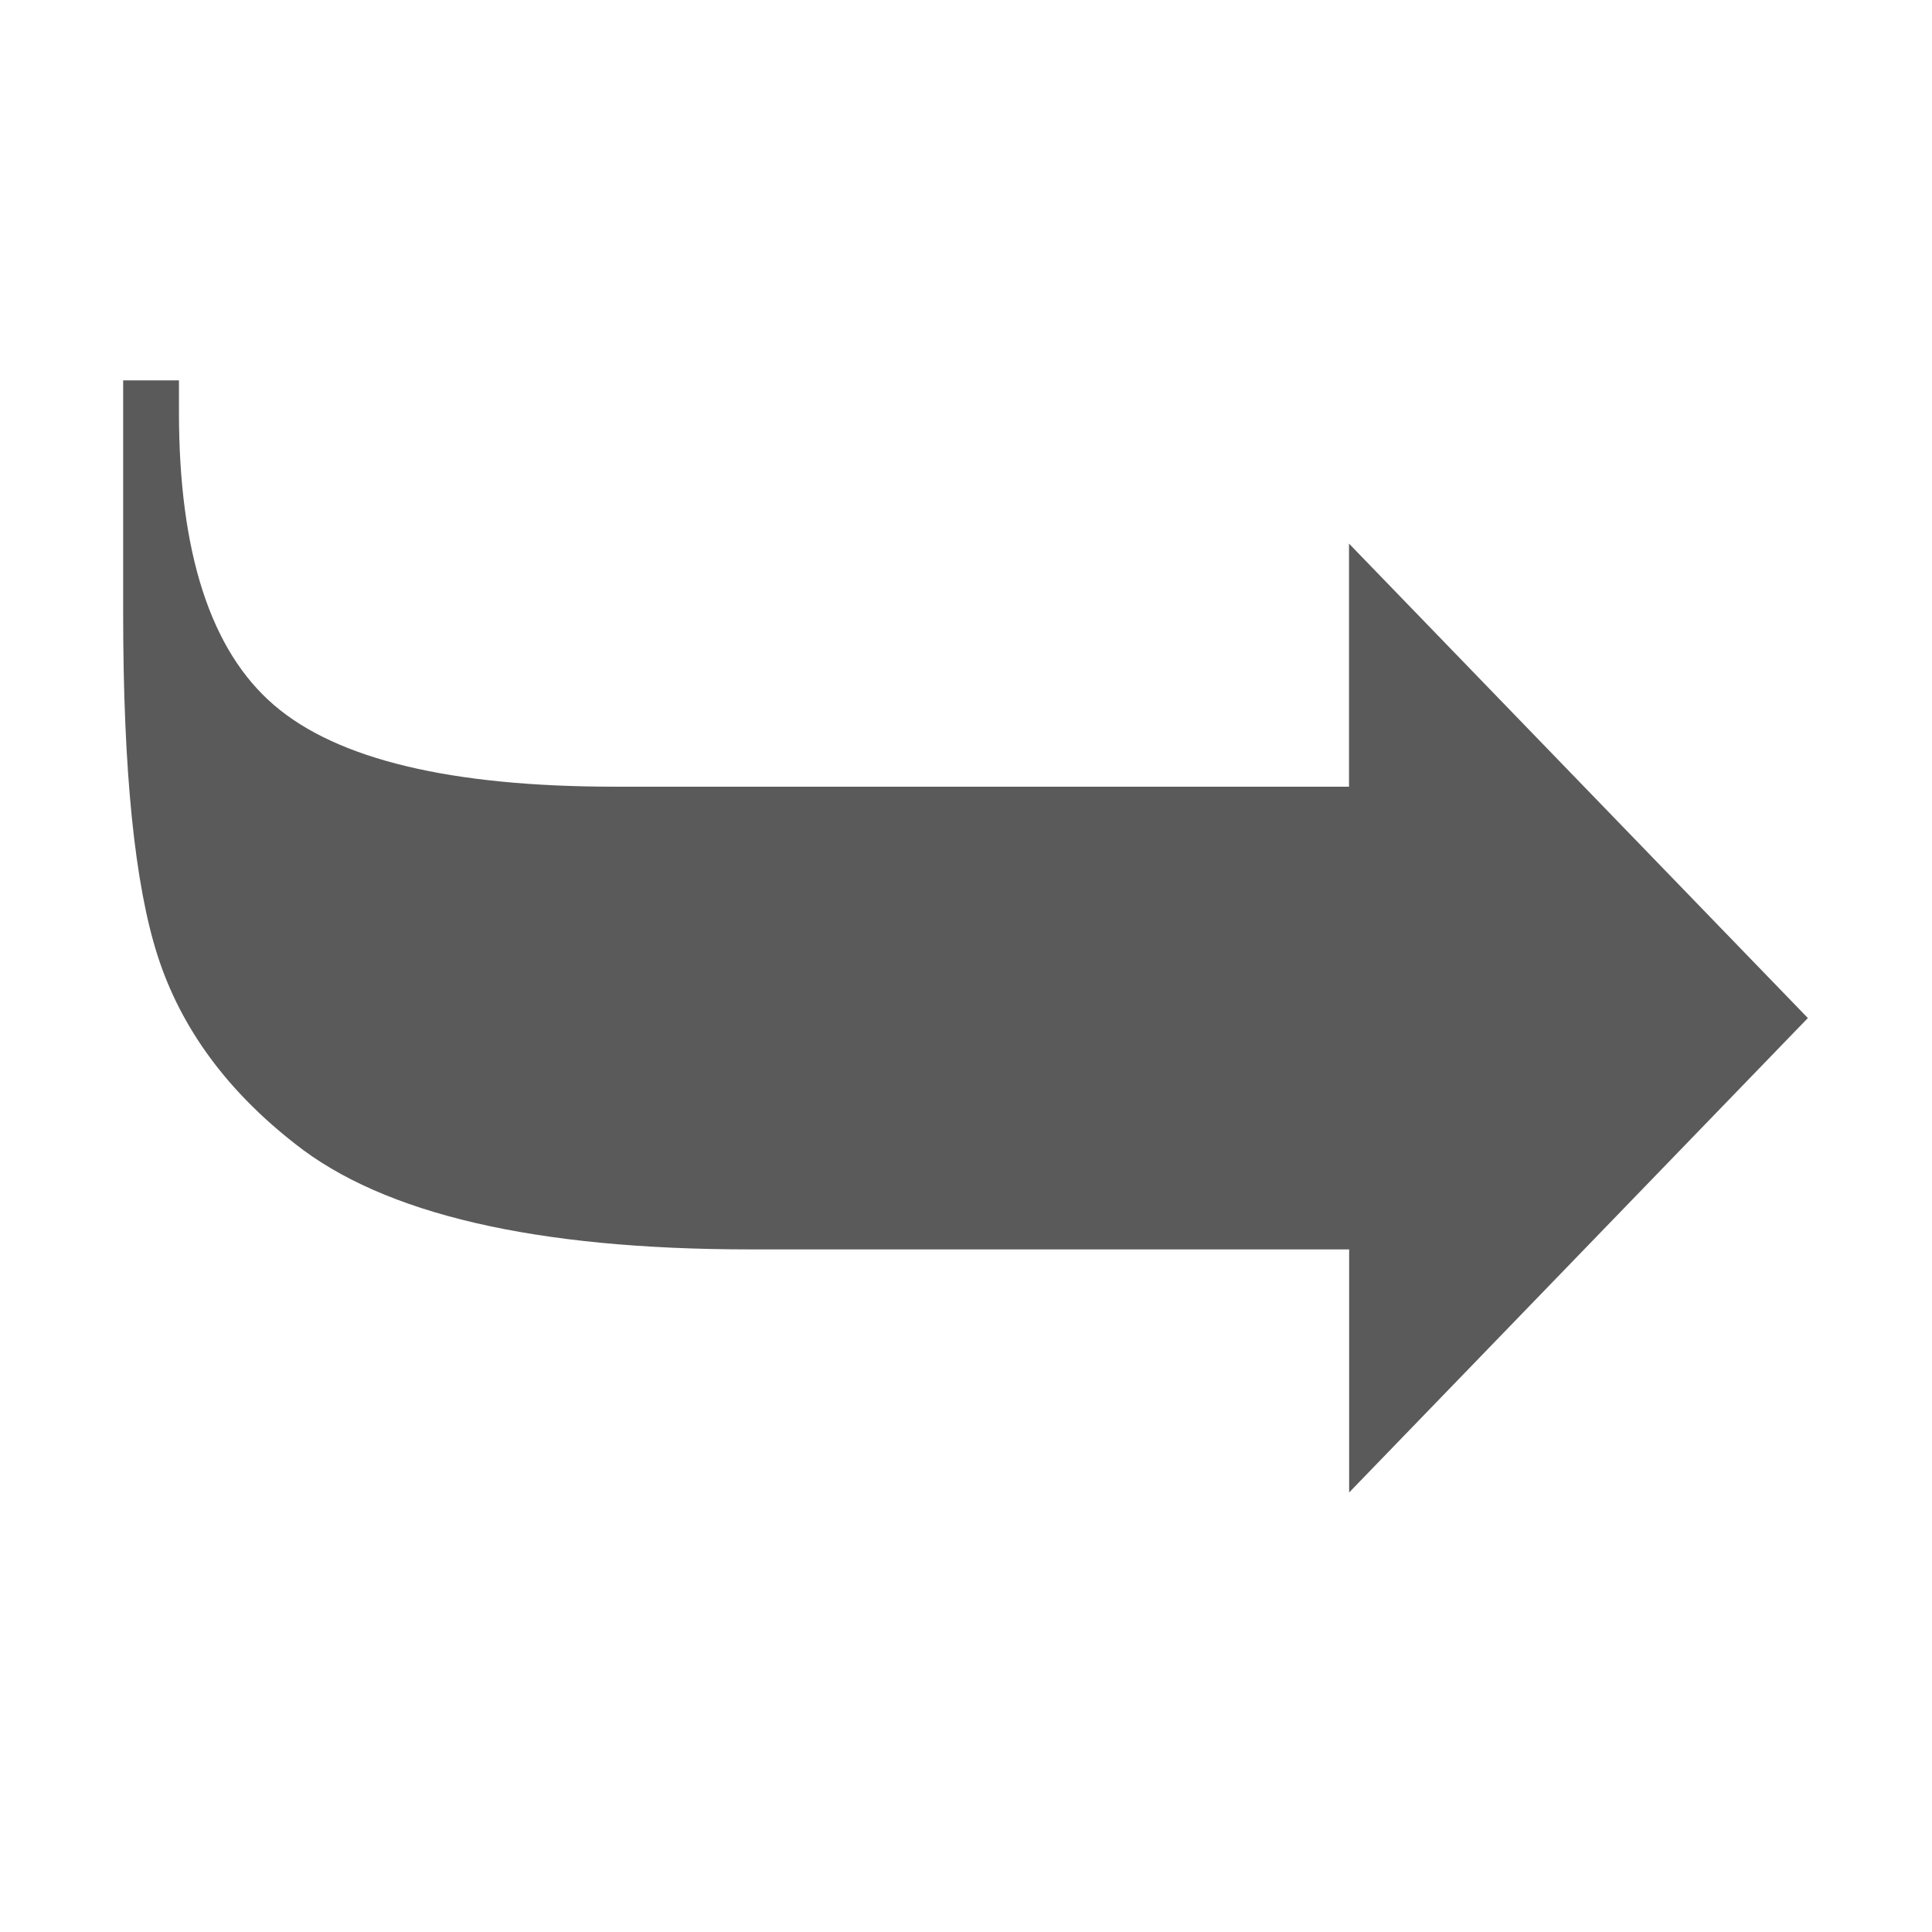
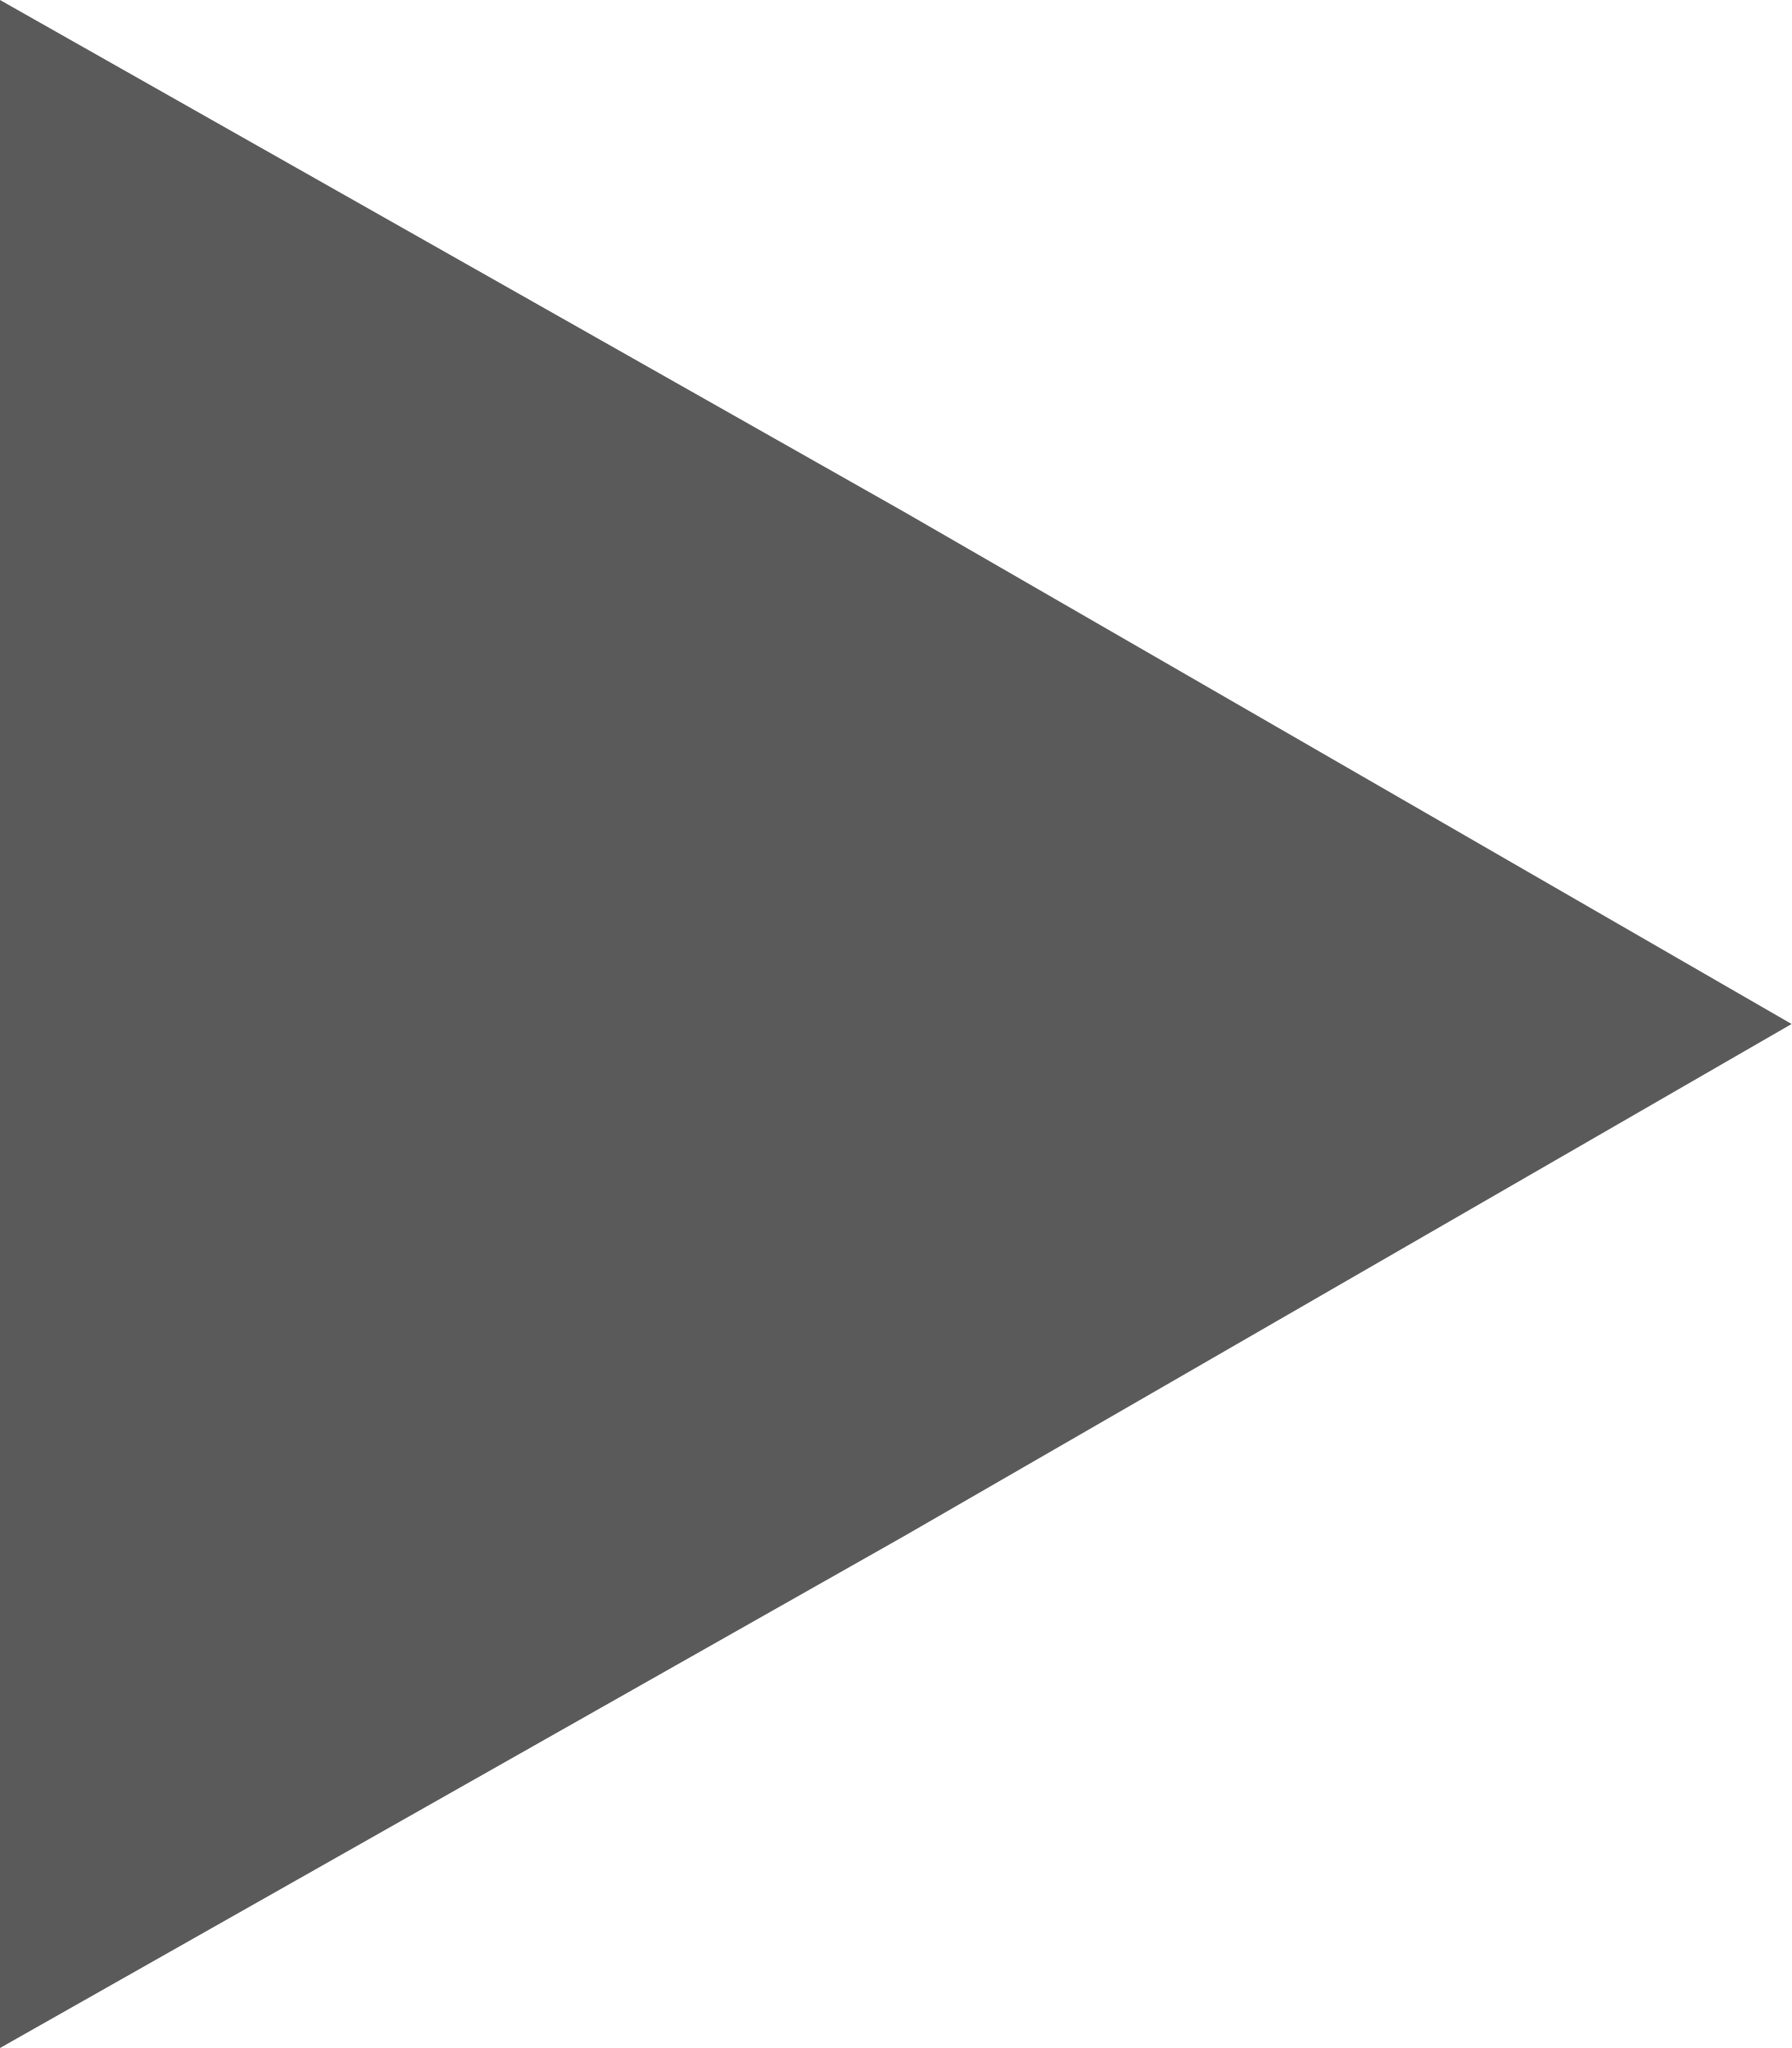
- <svg xmlns="http://www.w3.org/2000/svg" version="1.1" id="Layer_1" x="0px" y="0px" width="16px" height="16px" viewBox="0 0 16 16" enable-background="new 0 0 16 16" xml:space="preserve">
-   <path fill="#5A5A5A" d="M14.972,8.431l-3.799,3.929v-2.013H6.214c-1.778,0-3.036-0.292-3.771-0.875  C1.877,9.03,1.499,8.513,1.307,7.92S1.02,6.382,1.02,5.086V3.15h0.462v0.263c0,1.167,0.263,1.976,0.787,2.426  C2.793,6.29,3.735,6.515,5.092,6.515h6.08V4.502L14.972,8.431z" />
+ <svg xmlns="http://www.w3.org/2000/svg" version="1.1" id="Layer_1" x="0px" y="0px" viewBox="0 0 10.5 12" enable-background="new 0 0 10.5 12" xml:space="preserve">
+   <polygon fill="#5A5A5A" points="0,6 0,0 5.3,3 10.5,6 5.3,9 0,12 " />
</svg>
